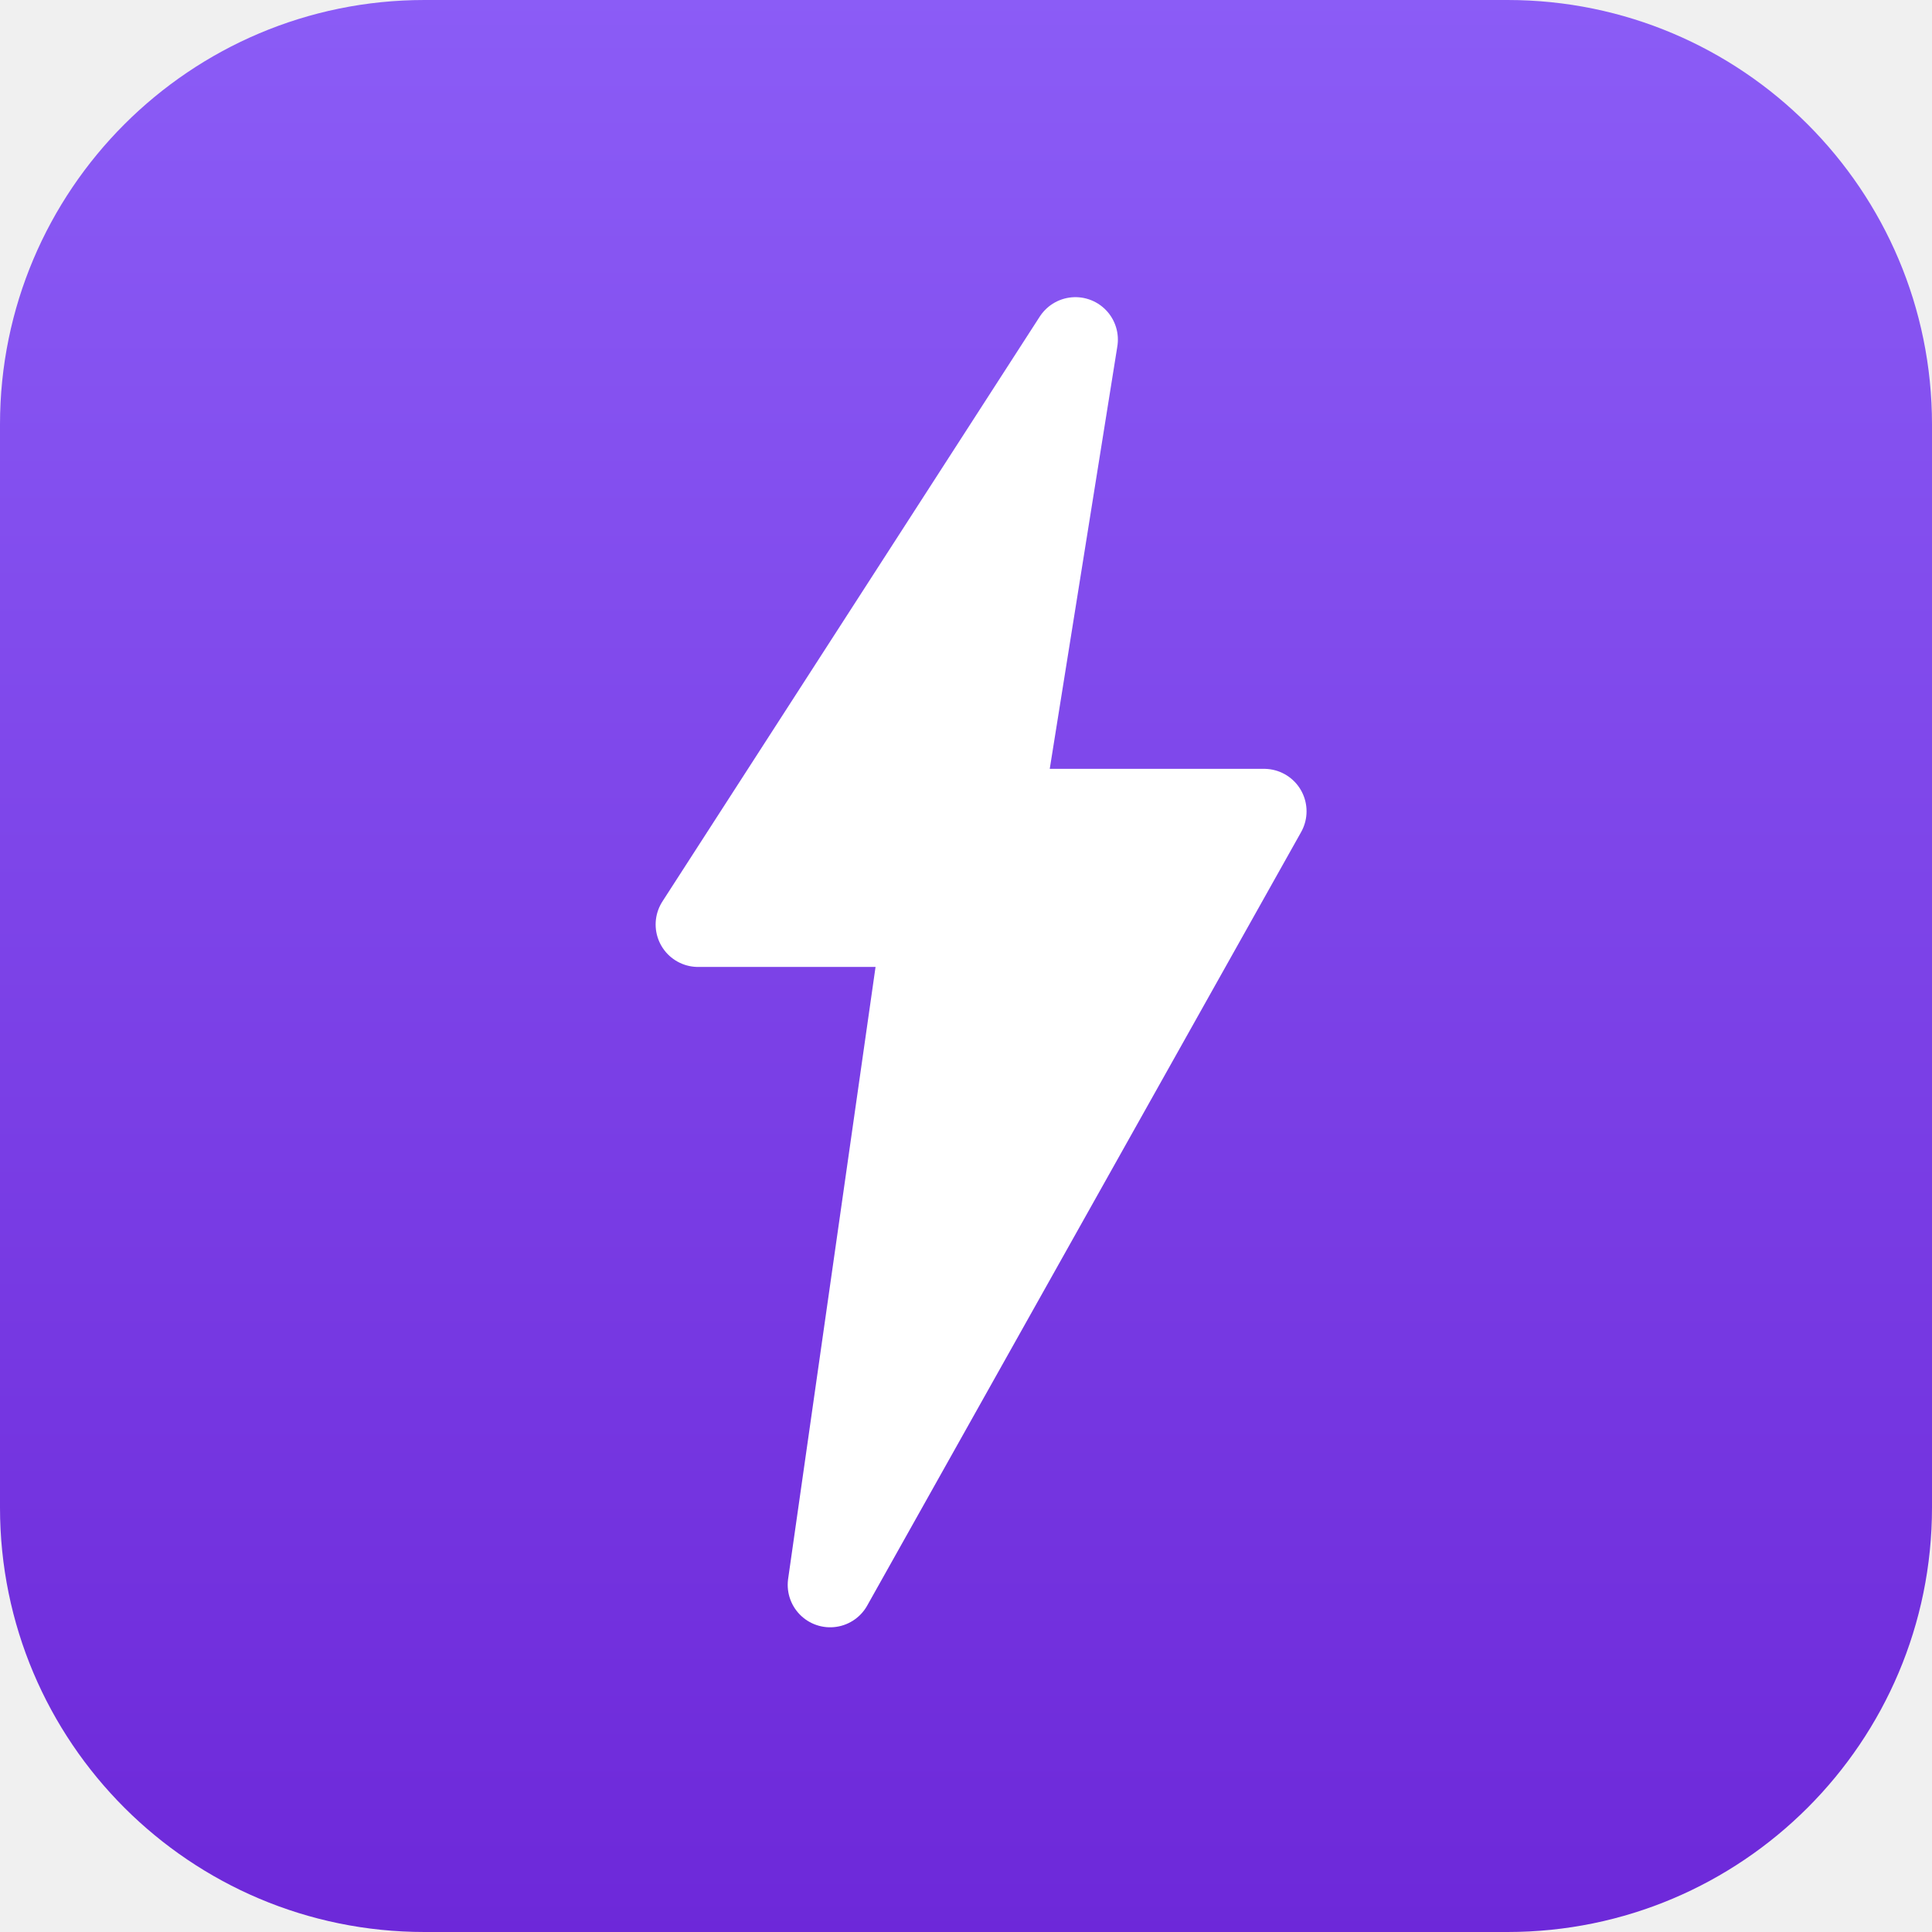
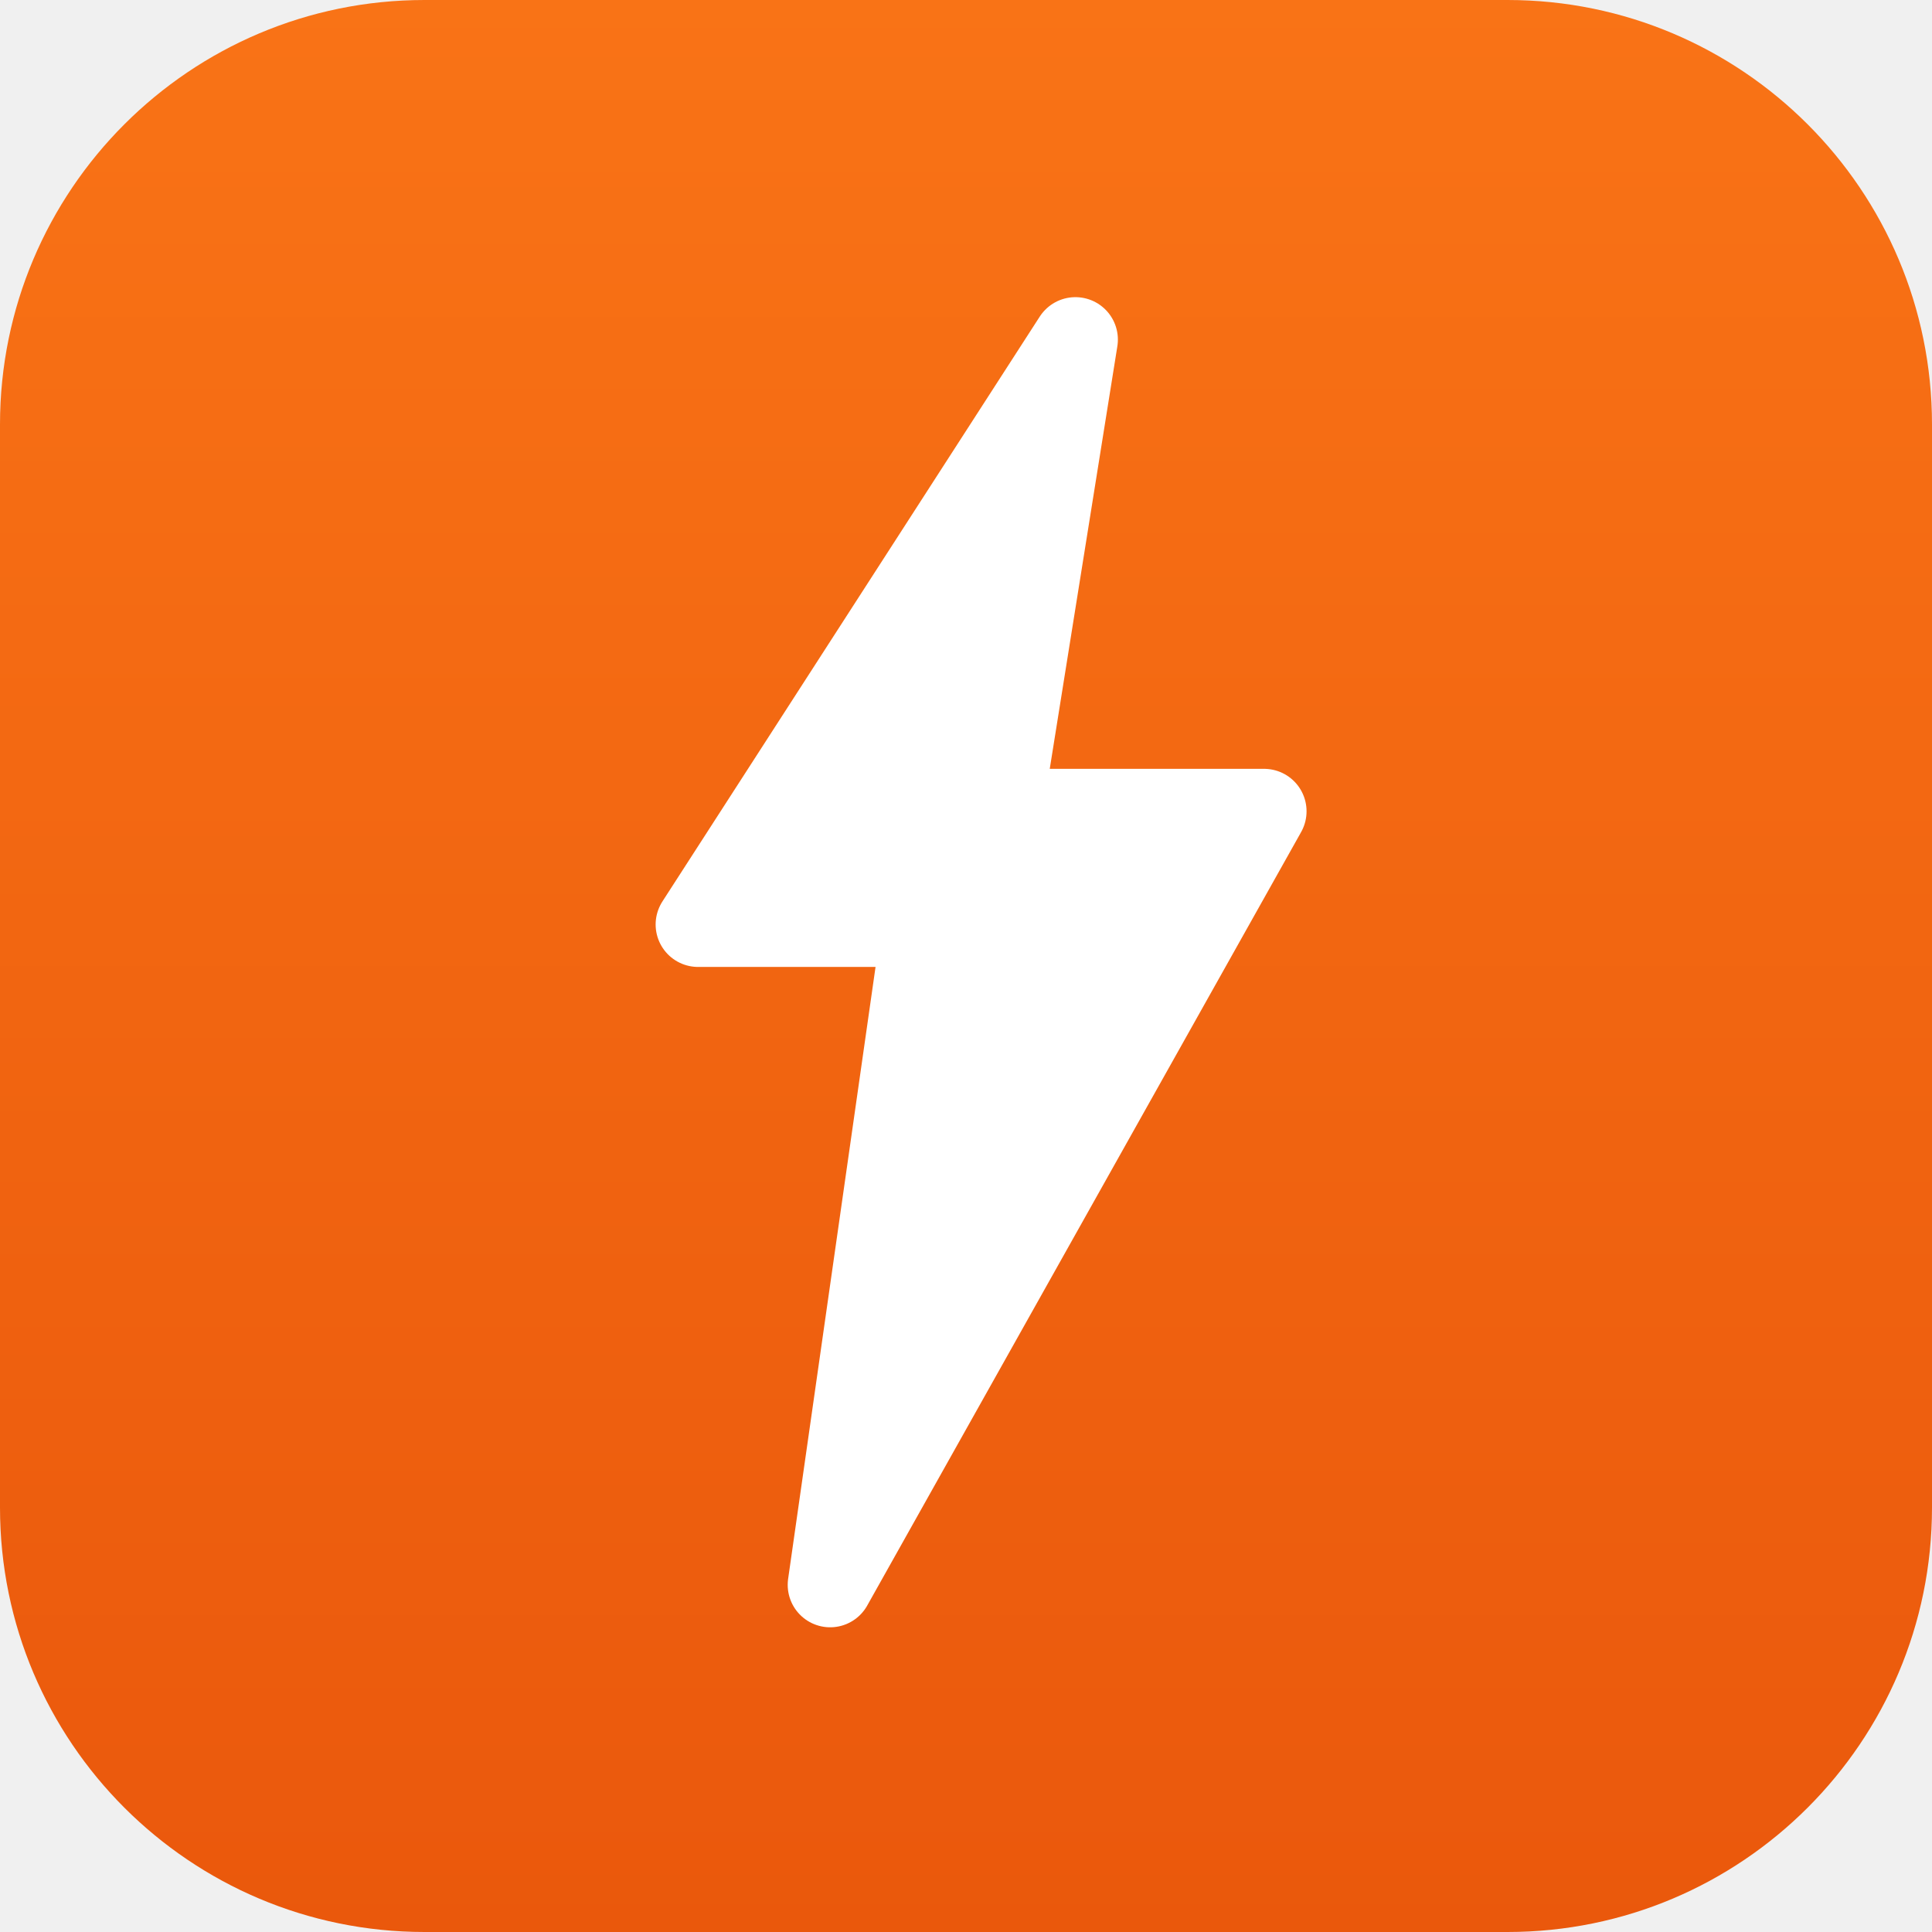
<svg xmlns="http://www.w3.org/2000/svg" viewBox="0 0 1024 1024" width="1024" height="1024">
  <defs>
    <linearGradient id="bg" x1="0%" y1="0%" x2="0%" y2="100%">
-       <stop offset="0%" stop-color="#8B5CF6" />
-       <stop offset="100%" stop-color="#6D28D9" />
-     </linearGradient>
-     <linearGradient id="bolt" x1="0%" y1="0%" x2="0%" y2="100%">
-       <stop offset="0%" stop-color="#FFFFFF" />
-       <stop offset="100%" stop-color="#E9D5FF" />
+       <stop offset="0%" stop-color="#f97316" />
+       <stop offset="100%" stop-color="#ea580c" />
    </linearGradient>
  </defs>
  <rect x="0" y="0" width="1024" height="1024" rx="225" ry="225" fill="url(#bg)" />
  <path d="M 570,180 L 370,490 L 490,490 L 440,840 L 670,430 L 530,430 Z" fill="white" stroke="white" stroke-width="45" stroke-linejoin="round" stroke-linecap="round" />
</svg>
